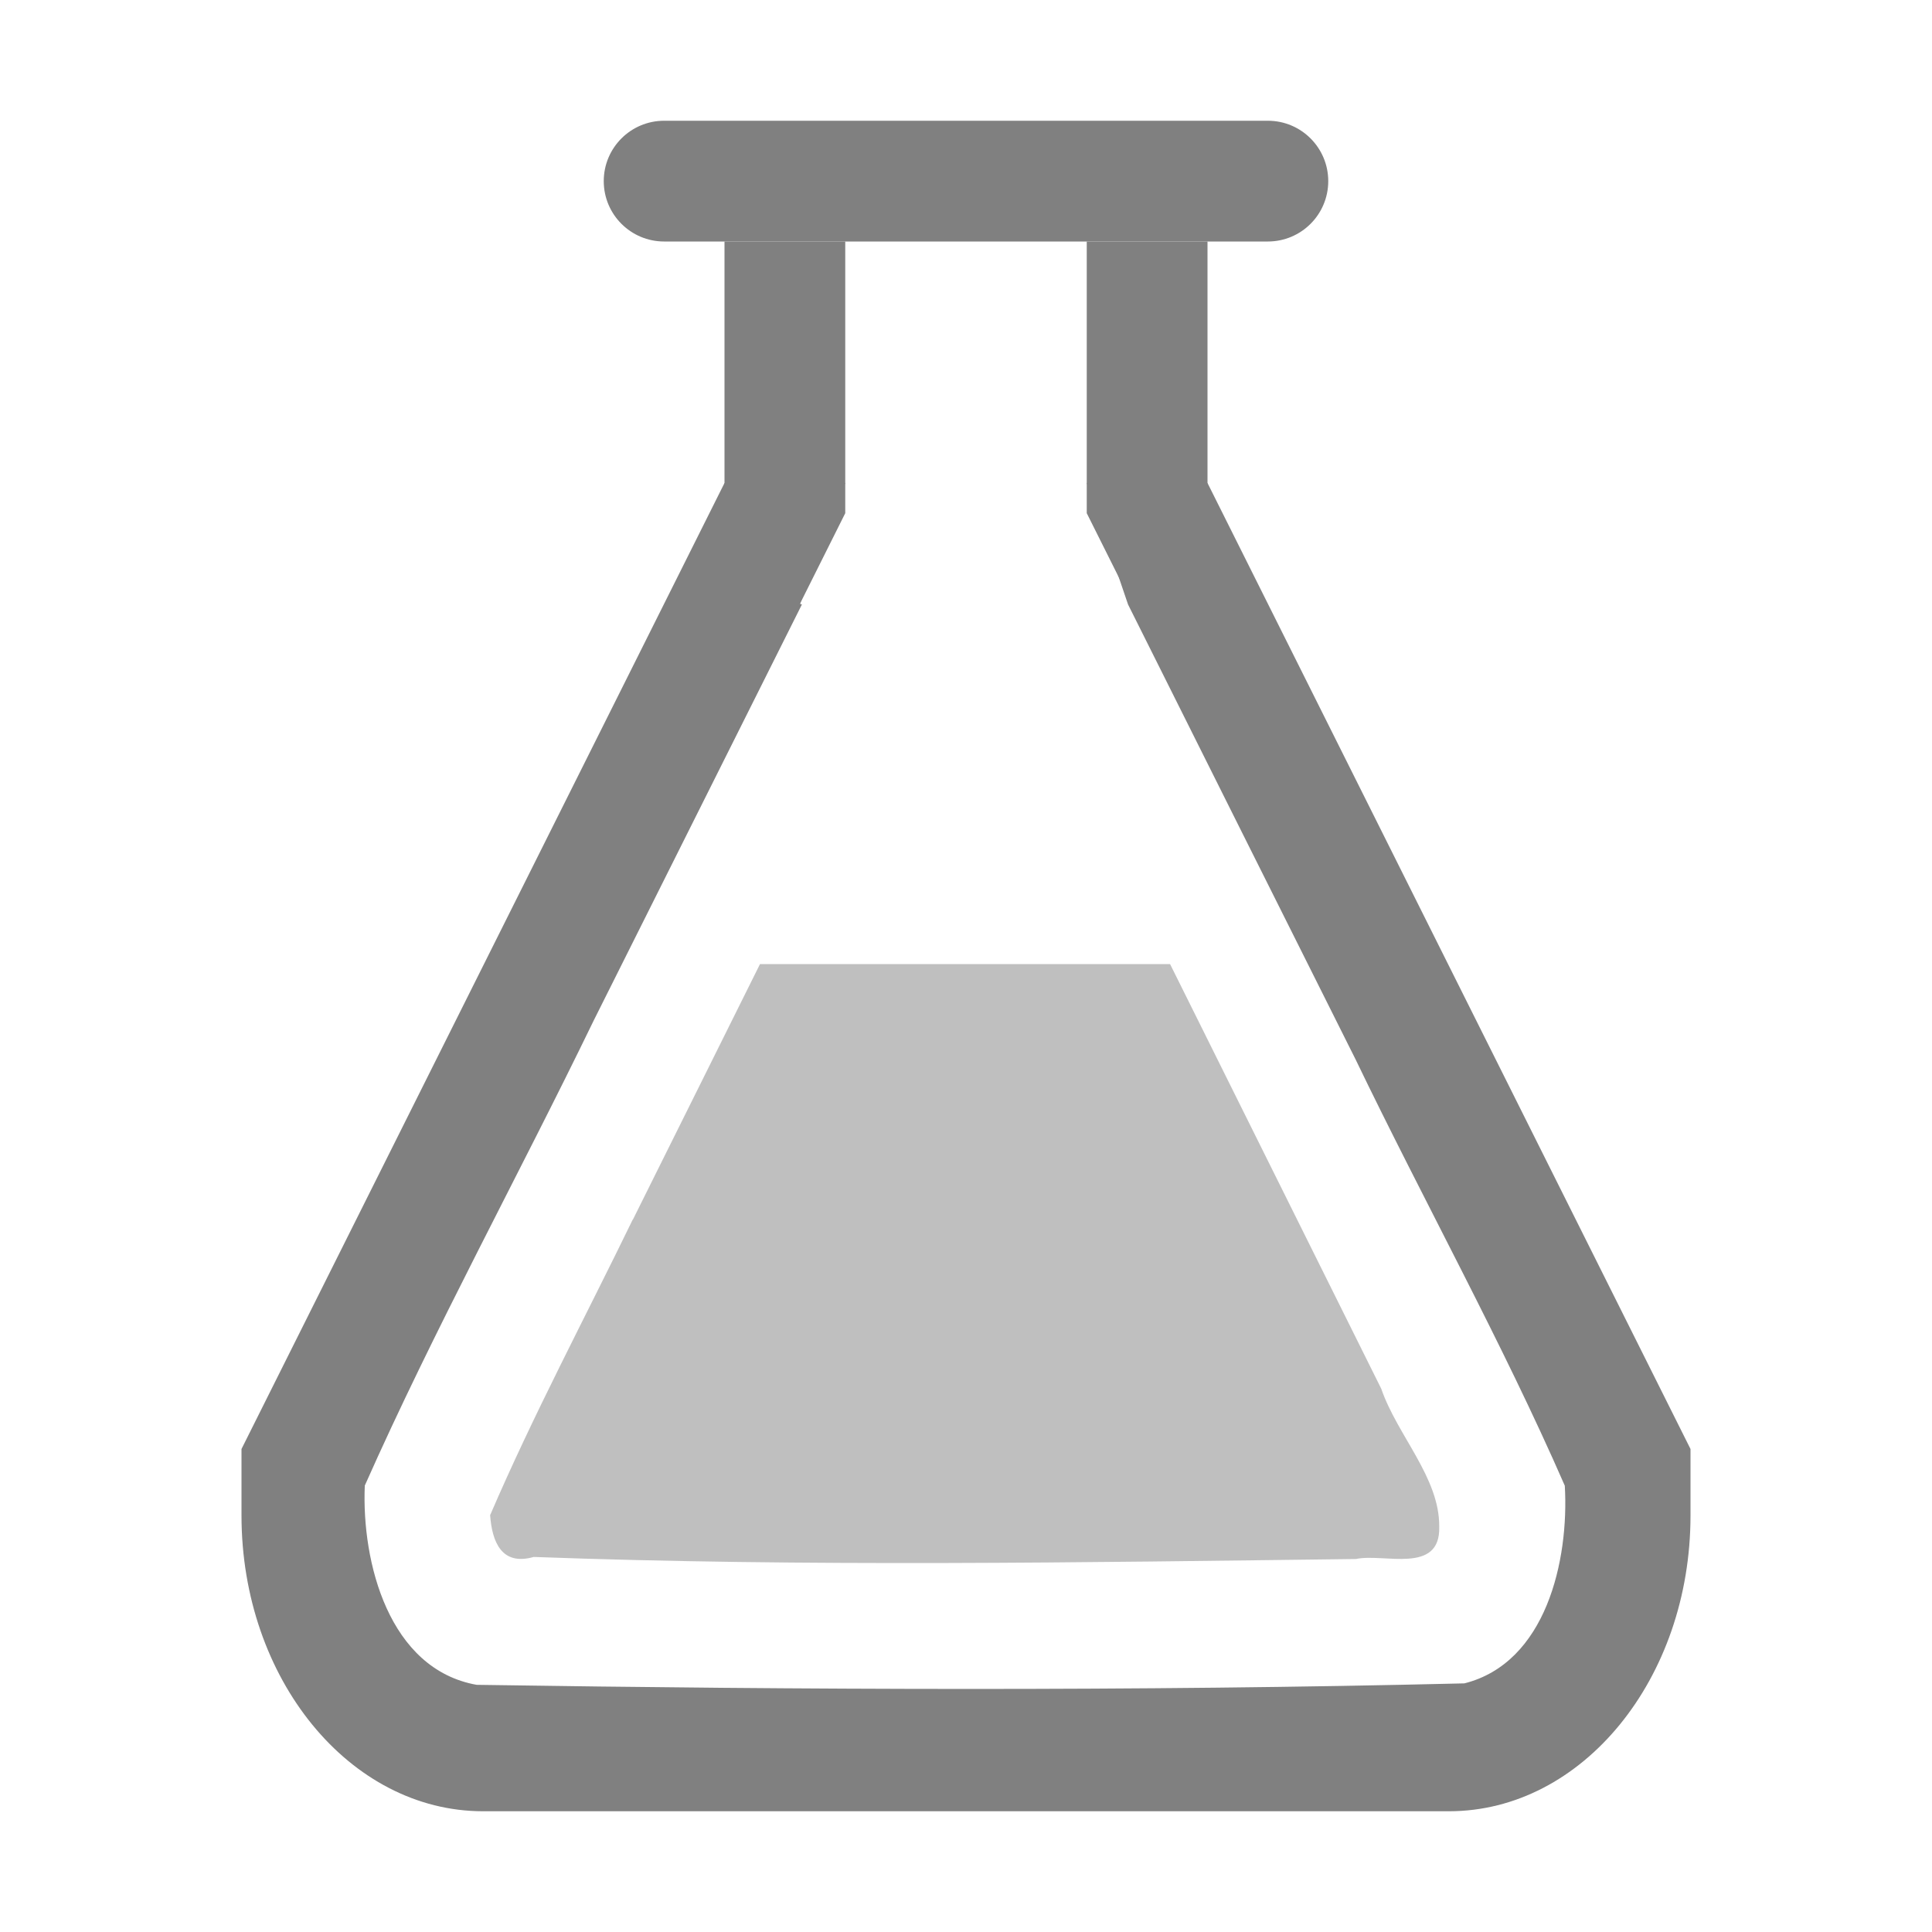
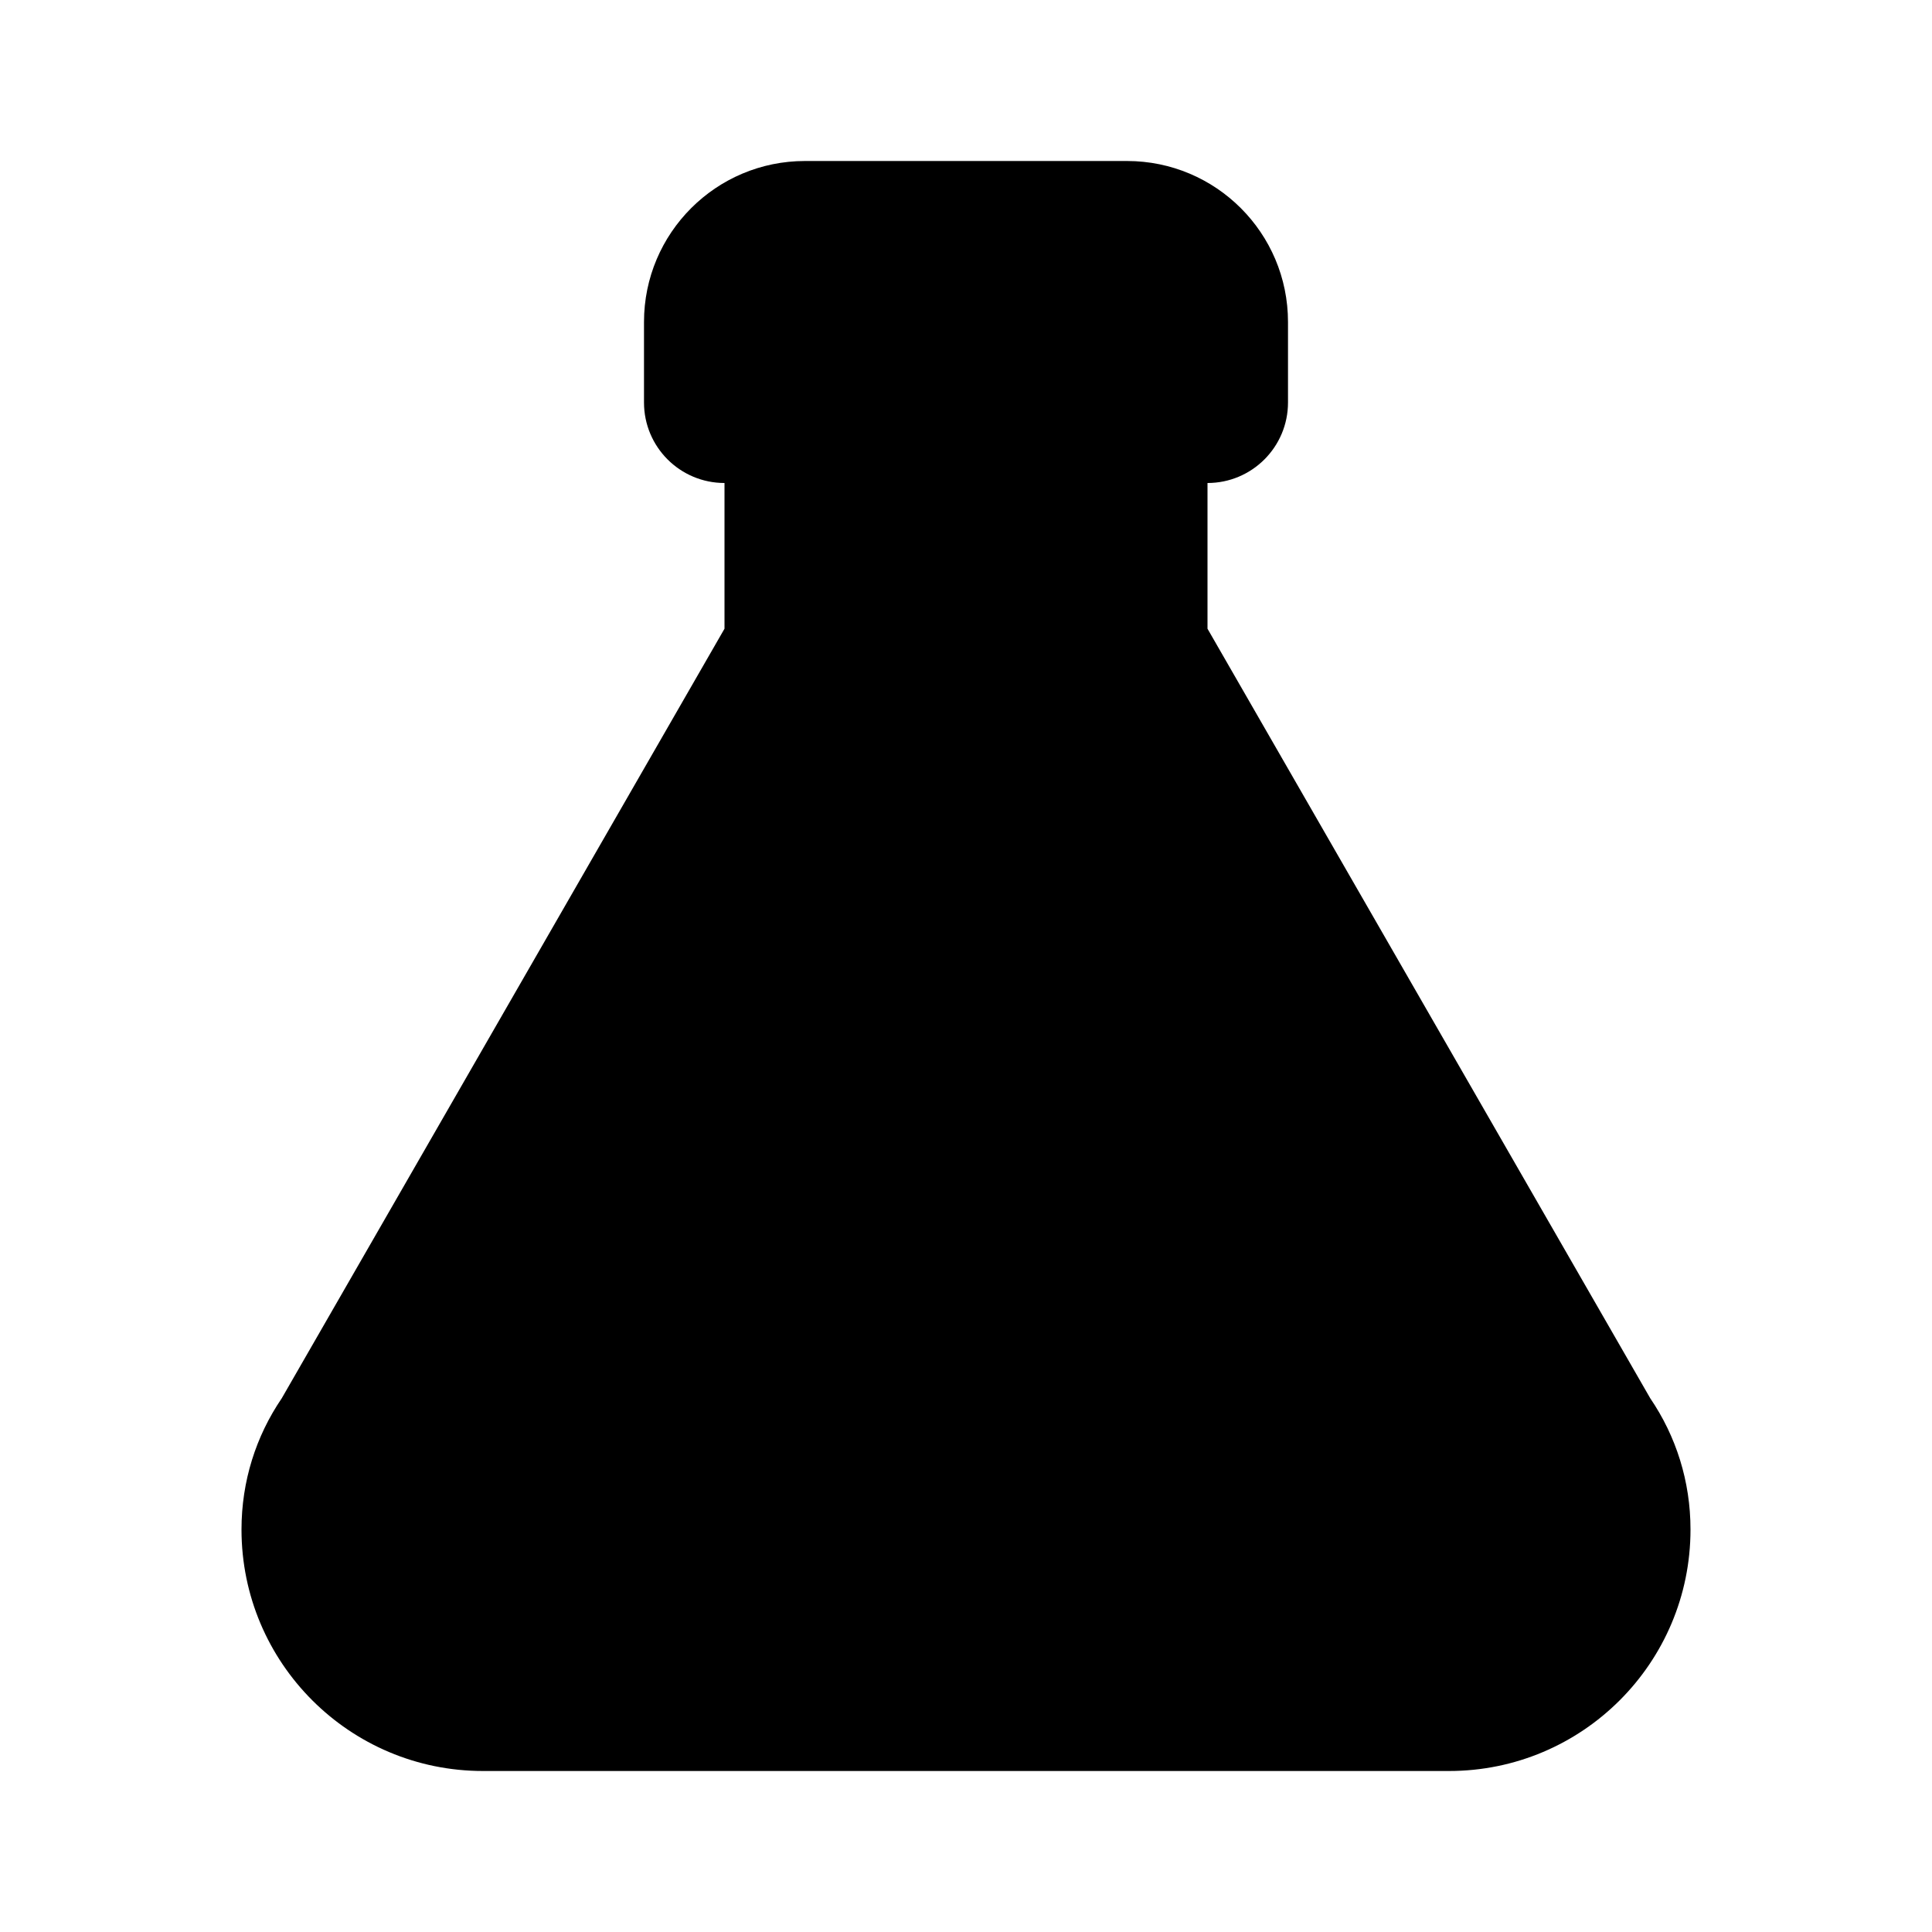
- <svg xmlns="http://www.w3.org/2000/svg" version="1.1" viewBox="0 0 16 16">
-   <g transform="translate(-592,-460)" fill="#808080">
-     <path d="m598 464-4 8v0.551c3.5e-4 1.353 0.896 2.449 2 2.449h8c1.104 0 2-1.096 2-2.449v-0.551l-4-8h-1l0.342 1.006c0.628 1.257 1.256 2.513 1.885 3.769 0.568 1.179 1.212 2.339 1.732 3.529 0.036 0.619-0.155 1.467-0.832 1.637-2.725 0.066-5.486 0.053-8.18 0.012-0.726-0.13-0.953-1.013-0.926-1.65 0.576-1.297 1.272-2.564 1.895-3.85 0.575-1.149 1.15-2.298 1.725-3.447l-0.016-6e-3 0.375-1z" />
-     <path d="m598 462v3h0.625l0.375-0.75v-2.25z" />
-     <rect x="597" y="461" width="6" height="1" rx=".5" ry=".5" />
-     <path d="m602 462v3h-0.625l-0.375-0.75v-2.25z" />
-     <path d="m597.24 470.1c-0.396 0.815-0.823 1.616-1.181 2.448 0.016 0.221 0.095 0.422 0.361 0.346 2.249 0.083 4.558 0.045 6.81 0.017 0.227-0.05 0.701 0.132 0.689-0.268 4e-3 -0.406-0.348-0.757-0.48-1.142-0.583-1.172-1.166-2.345-1.749-3.517h-3.396c-0.351 0.706-0.702 1.411-1.053 2.117z" opacity=".5" />
-   </g>
+ <svg style="width:24px;height:24px" viewBox="0 0 24 24">
+   <path fill="currentColor" d="M6,22A3,3 0 0,1 3,19C3,18.4 3.18,17.84 3.5,17.37L9,7.81V6A1,1 0 0,1 8,5V4A2,2 0 0,1 10,2H14A2,2 0 0,1 16,4V5A1,1 0 0,1 15,6V7.81L20.5,17.37C20.82,17.84 21,18.4 21,19A3,3 0 0,1 18,22H6Z" />
</svg>
